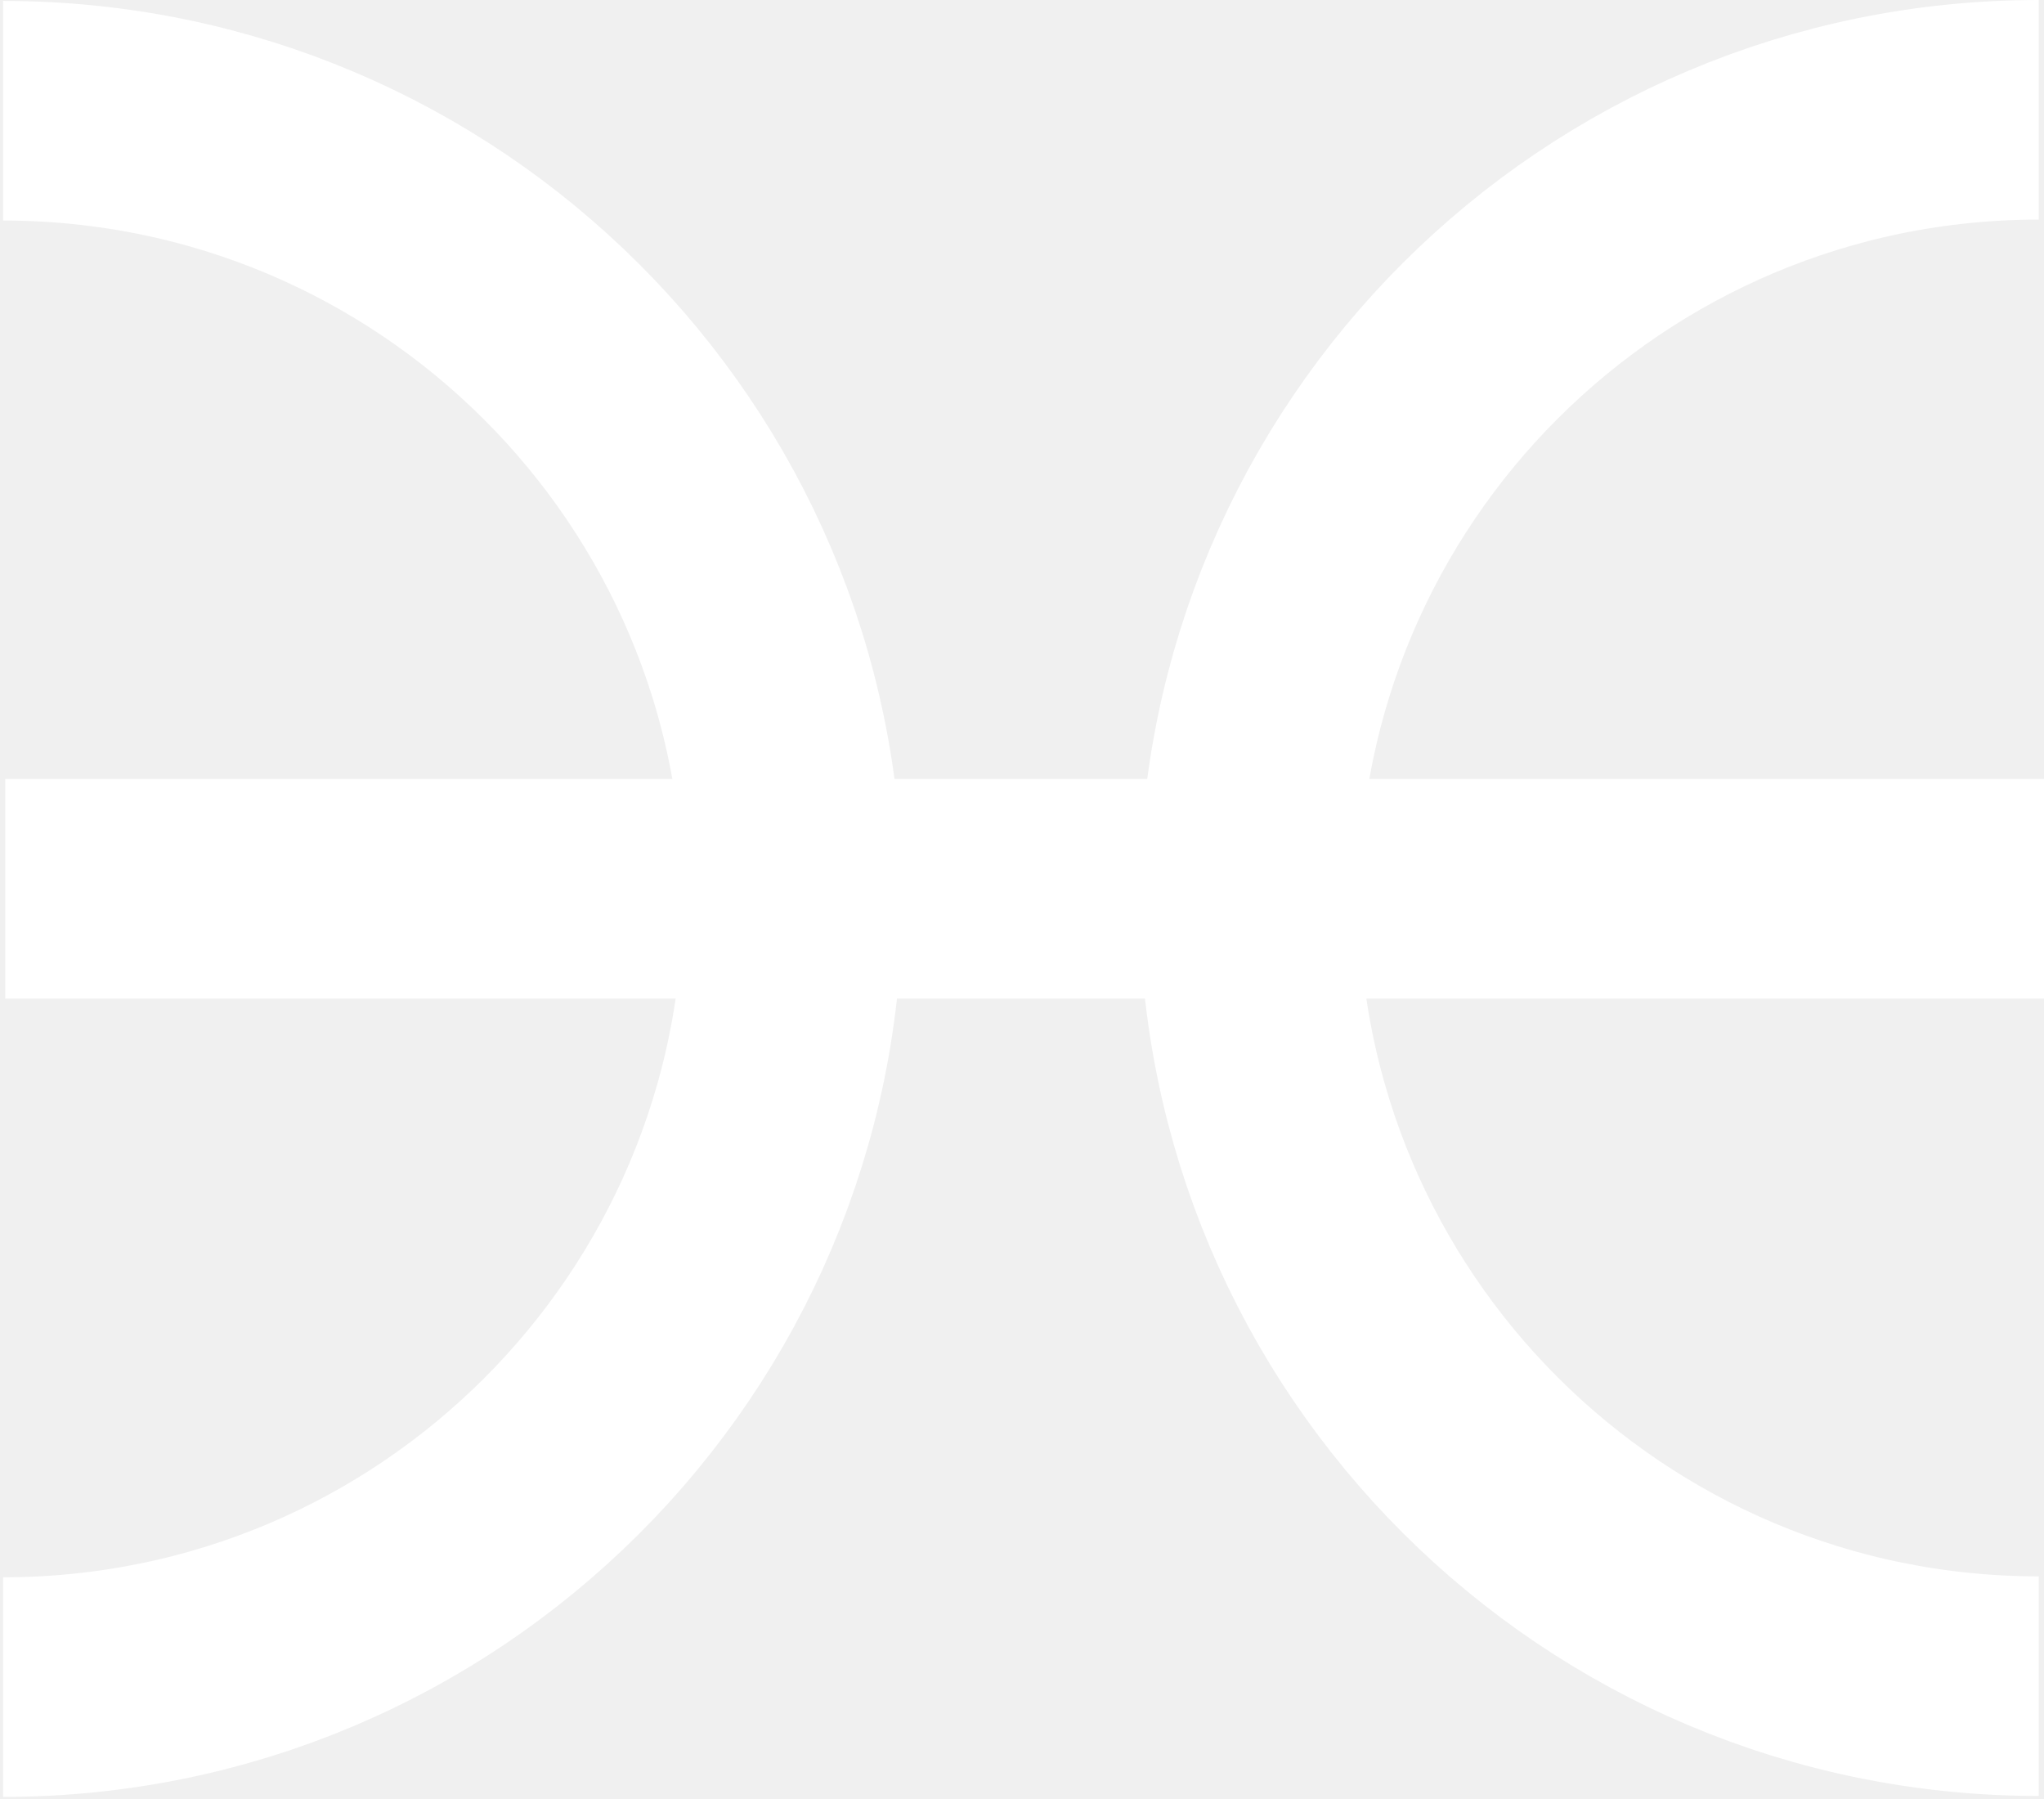
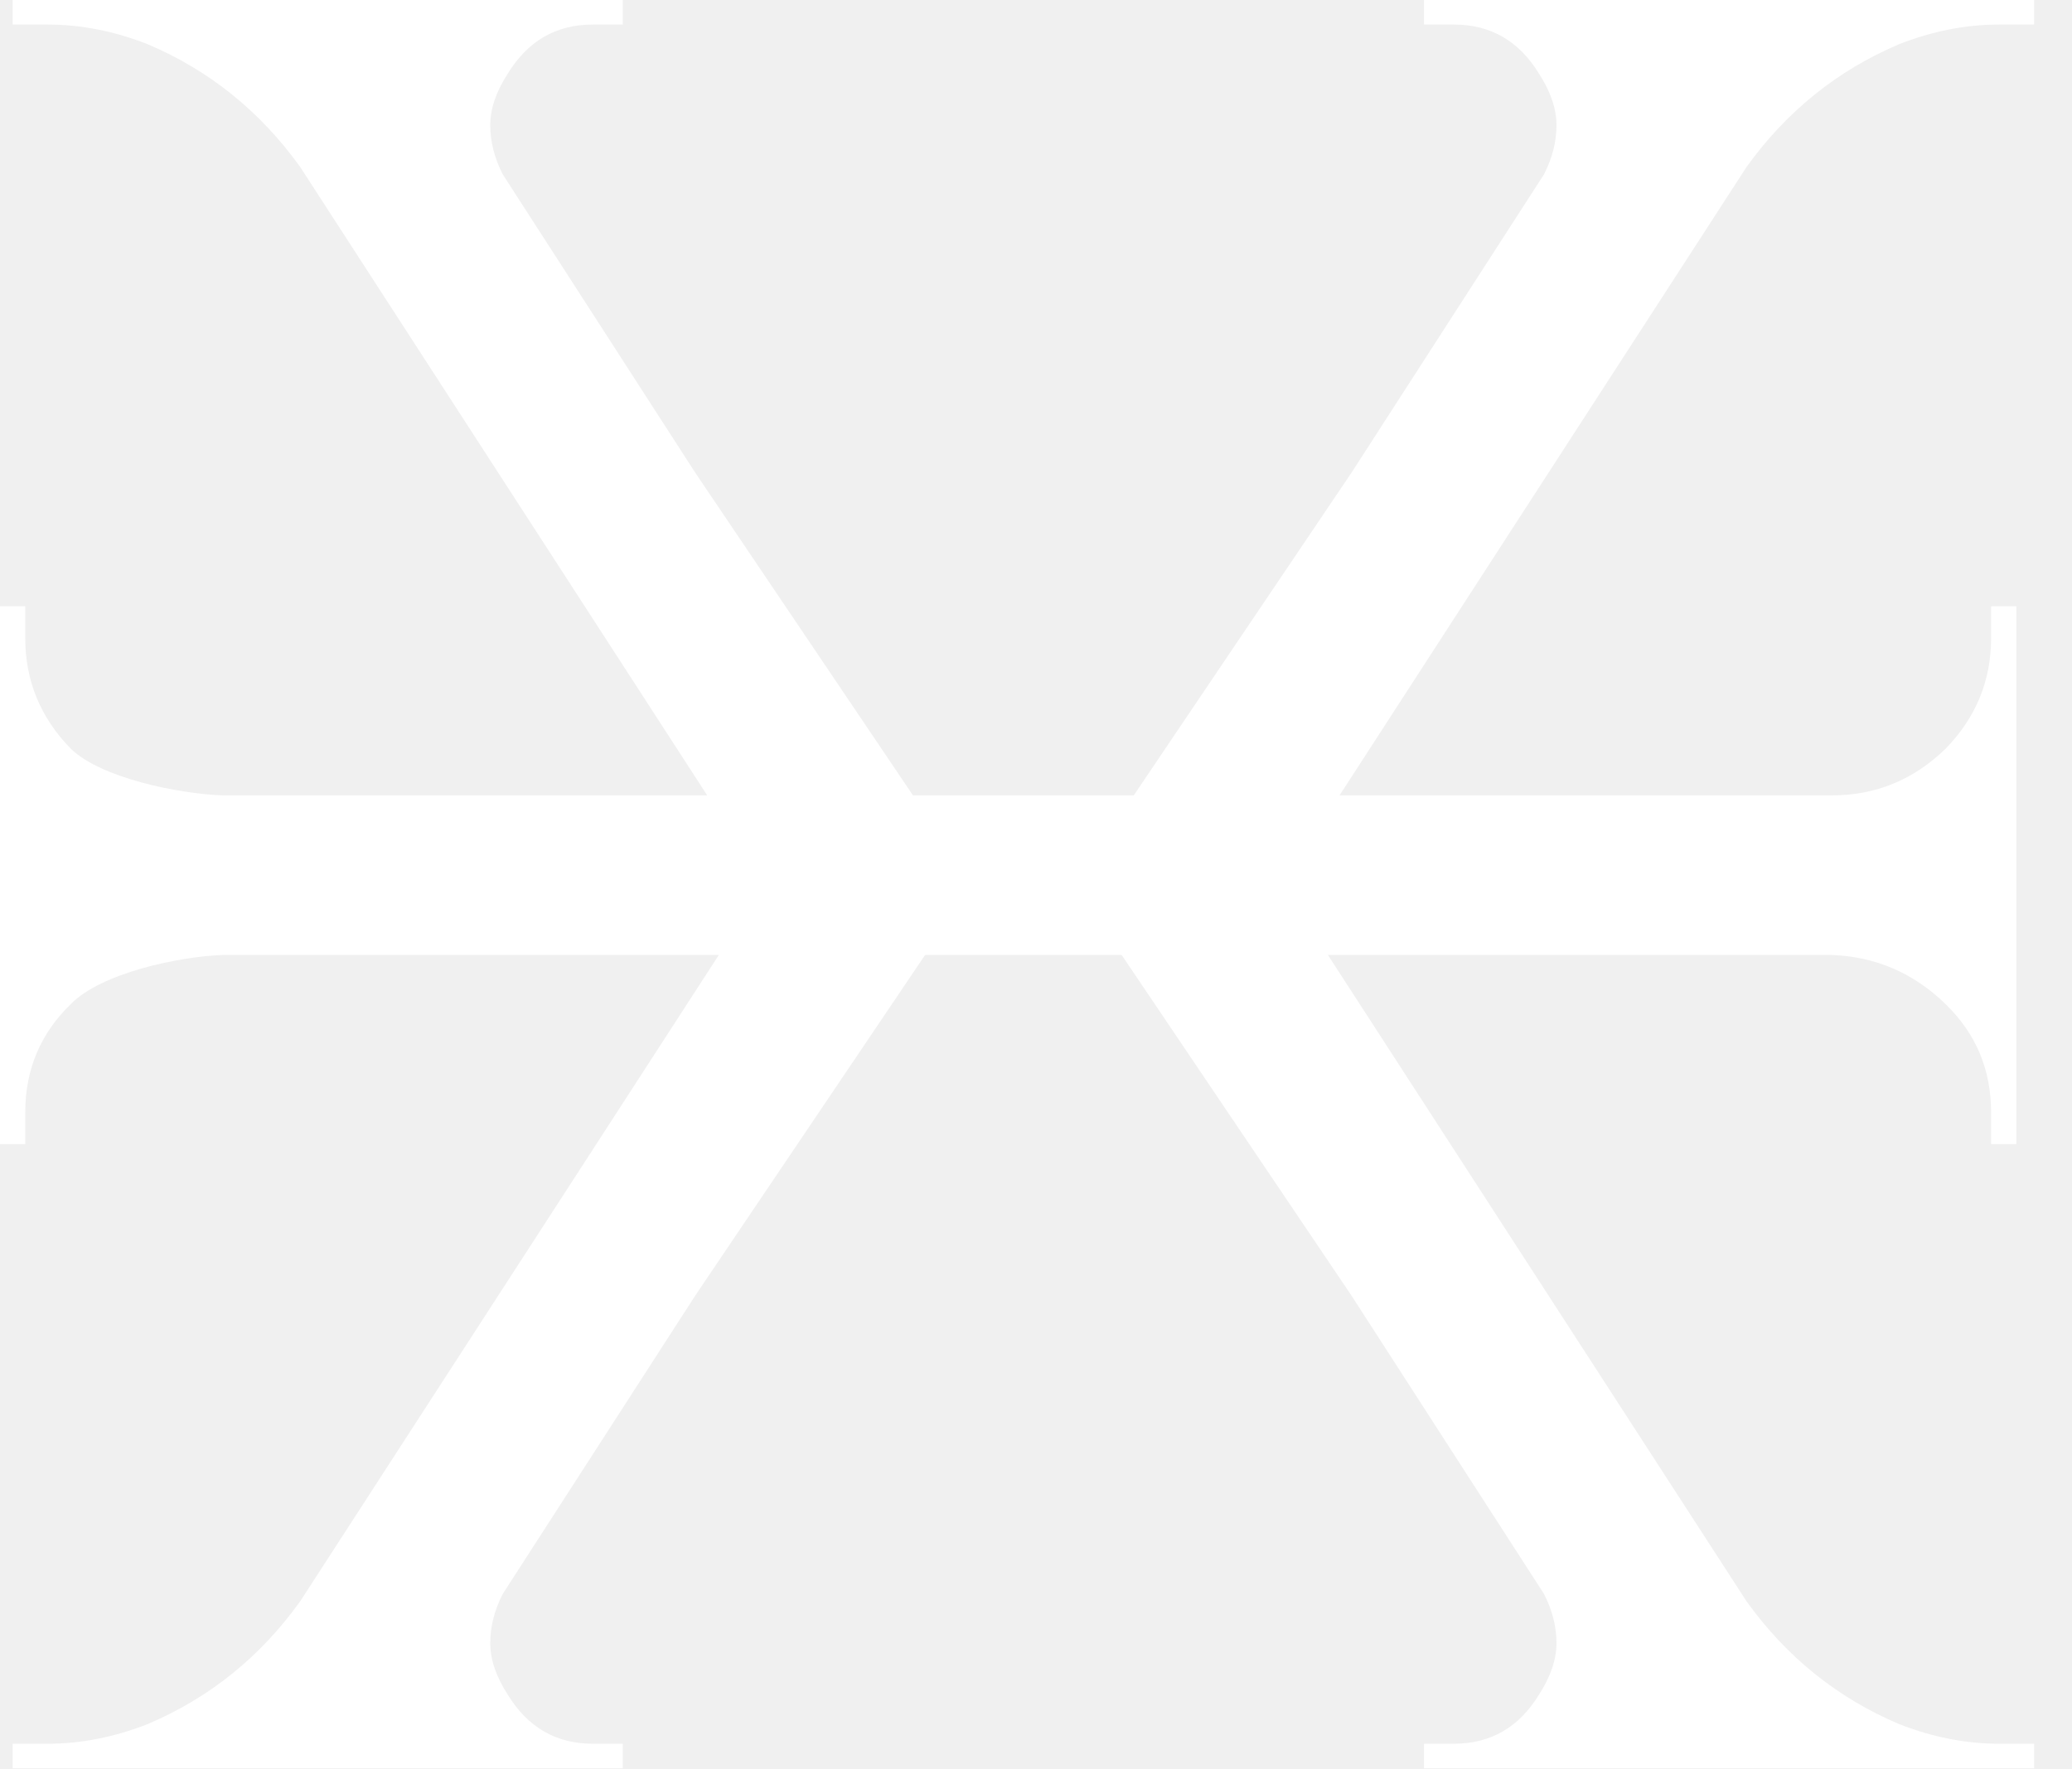
- <svg xmlns="http://www.w3.org/2000/svg" width="391" height="344" viewBox="0 0 391 344" fill="none">
-   <path d="M390.001 21C306.582 21 238.957 88.493 238.957 171.749C238.957 255.005 306.582 322.498 390.001 322.498M0.59 322.678C84.009 322.678 151.634 255.186 151.634 171.929C151.634 88.673 84.009 21.18 0.59 21.18M1.002 170H391.002" stroke="white" stroke-width="42" />
+ <svg xmlns="http://www.w3.org/2000/svg" width="41" height="35" viewBox="0 0 41 35" fill="none">
+   <path d="M28.177 35H40.25V34.514H39.557C38.898 34.514 38.238 34.384 37.578 34.125C36.358 33.607 35.351 32.797 34.56 31.695L24.96 16.869L23.724 16.528L22.734 16.529L21.25 17.501L26.742 25.643L30.552 31.549C30.717 31.873 30.799 32.197 30.799 32.521C30.799 32.845 30.684 33.185 30.453 33.542C30.057 34.19 29.496 34.514 28.77 34.514H28.177V35Z" fill="white" />
+   <path d="M12.323 35H0.25V34.514H0.943C1.602 34.514 2.262 34.384 2.922 34.125C4.143 33.607 5.149 32.797 5.94 31.695L15.54 16.869L16.776 16.528L17.766 16.529L19.25 17.501L13.758 25.643L9.948 31.549C9.783 31.873 9.701 32.197 9.701 32.521C9.701 32.845 9.816 33.185 10.047 33.542C10.443 34.19 11.004 34.514 11.73 34.514H12.323V35Z" fill="white" />
+   <path d="M12.323 0H0.25V0.486H0.943C1.602 0.486 2.262 0.616 2.922 0.875C4.143 1.393 5.149 2.204 5.94 3.305L15.54 18.131L16.776 18.472L17.766 18.471L19.25 17.499L13.758 9.357L9.948 3.451C9.783 3.127 9.701 2.803 9.701 2.479C9.701 2.155 9.816 1.815 10.047 1.458C10.443 0.81 11.004 0.486 11.73 0.486H12.323V0Z" fill="white" />
+   <path d="M28.177 0H40.25V0.486H39.557C38.898 0.486 38.238 0.616 37.578 0.875C36.358 1.393 35.351 2.204 34.56 3.305L24.96 18.131L23.724 18.472L22.734 18.471L21.25 17.499L26.742 9.357L30.552 3.451C30.717 3.127 30.799 2.803 30.799 2.479C30.799 2.155 30.684 1.815 30.453 1.458C30.057 0.81 29.496 0.486 28.77 0.486H28.177V0Z" fill="white" />
+   <path d="M39.399 22.014C39.399 21.171 39.099 20.458 38.499 19.875C37.866 19.259 37.116 18.935 36.249 18.902L4.4 18.902C3.533 18.935 2 19.259 1.4 19.875C0.8 20.458 0.5 21.171 0.5 22.014V22.645H4.78642e-07L0 12H0.5L0.5 12.632C0.5 13.474 0.8 14.203 1.4 14.819C2 15.402 3.533 15.71 4.4 15.743L36.249 15.743C37.116 15.743 37.866 15.435 38.499 14.819C39.099 14.203 39.399 13.474 39.399 12.632V12H39.899V22.645H39.399V22.014Z" fill="white" />
</svg>
